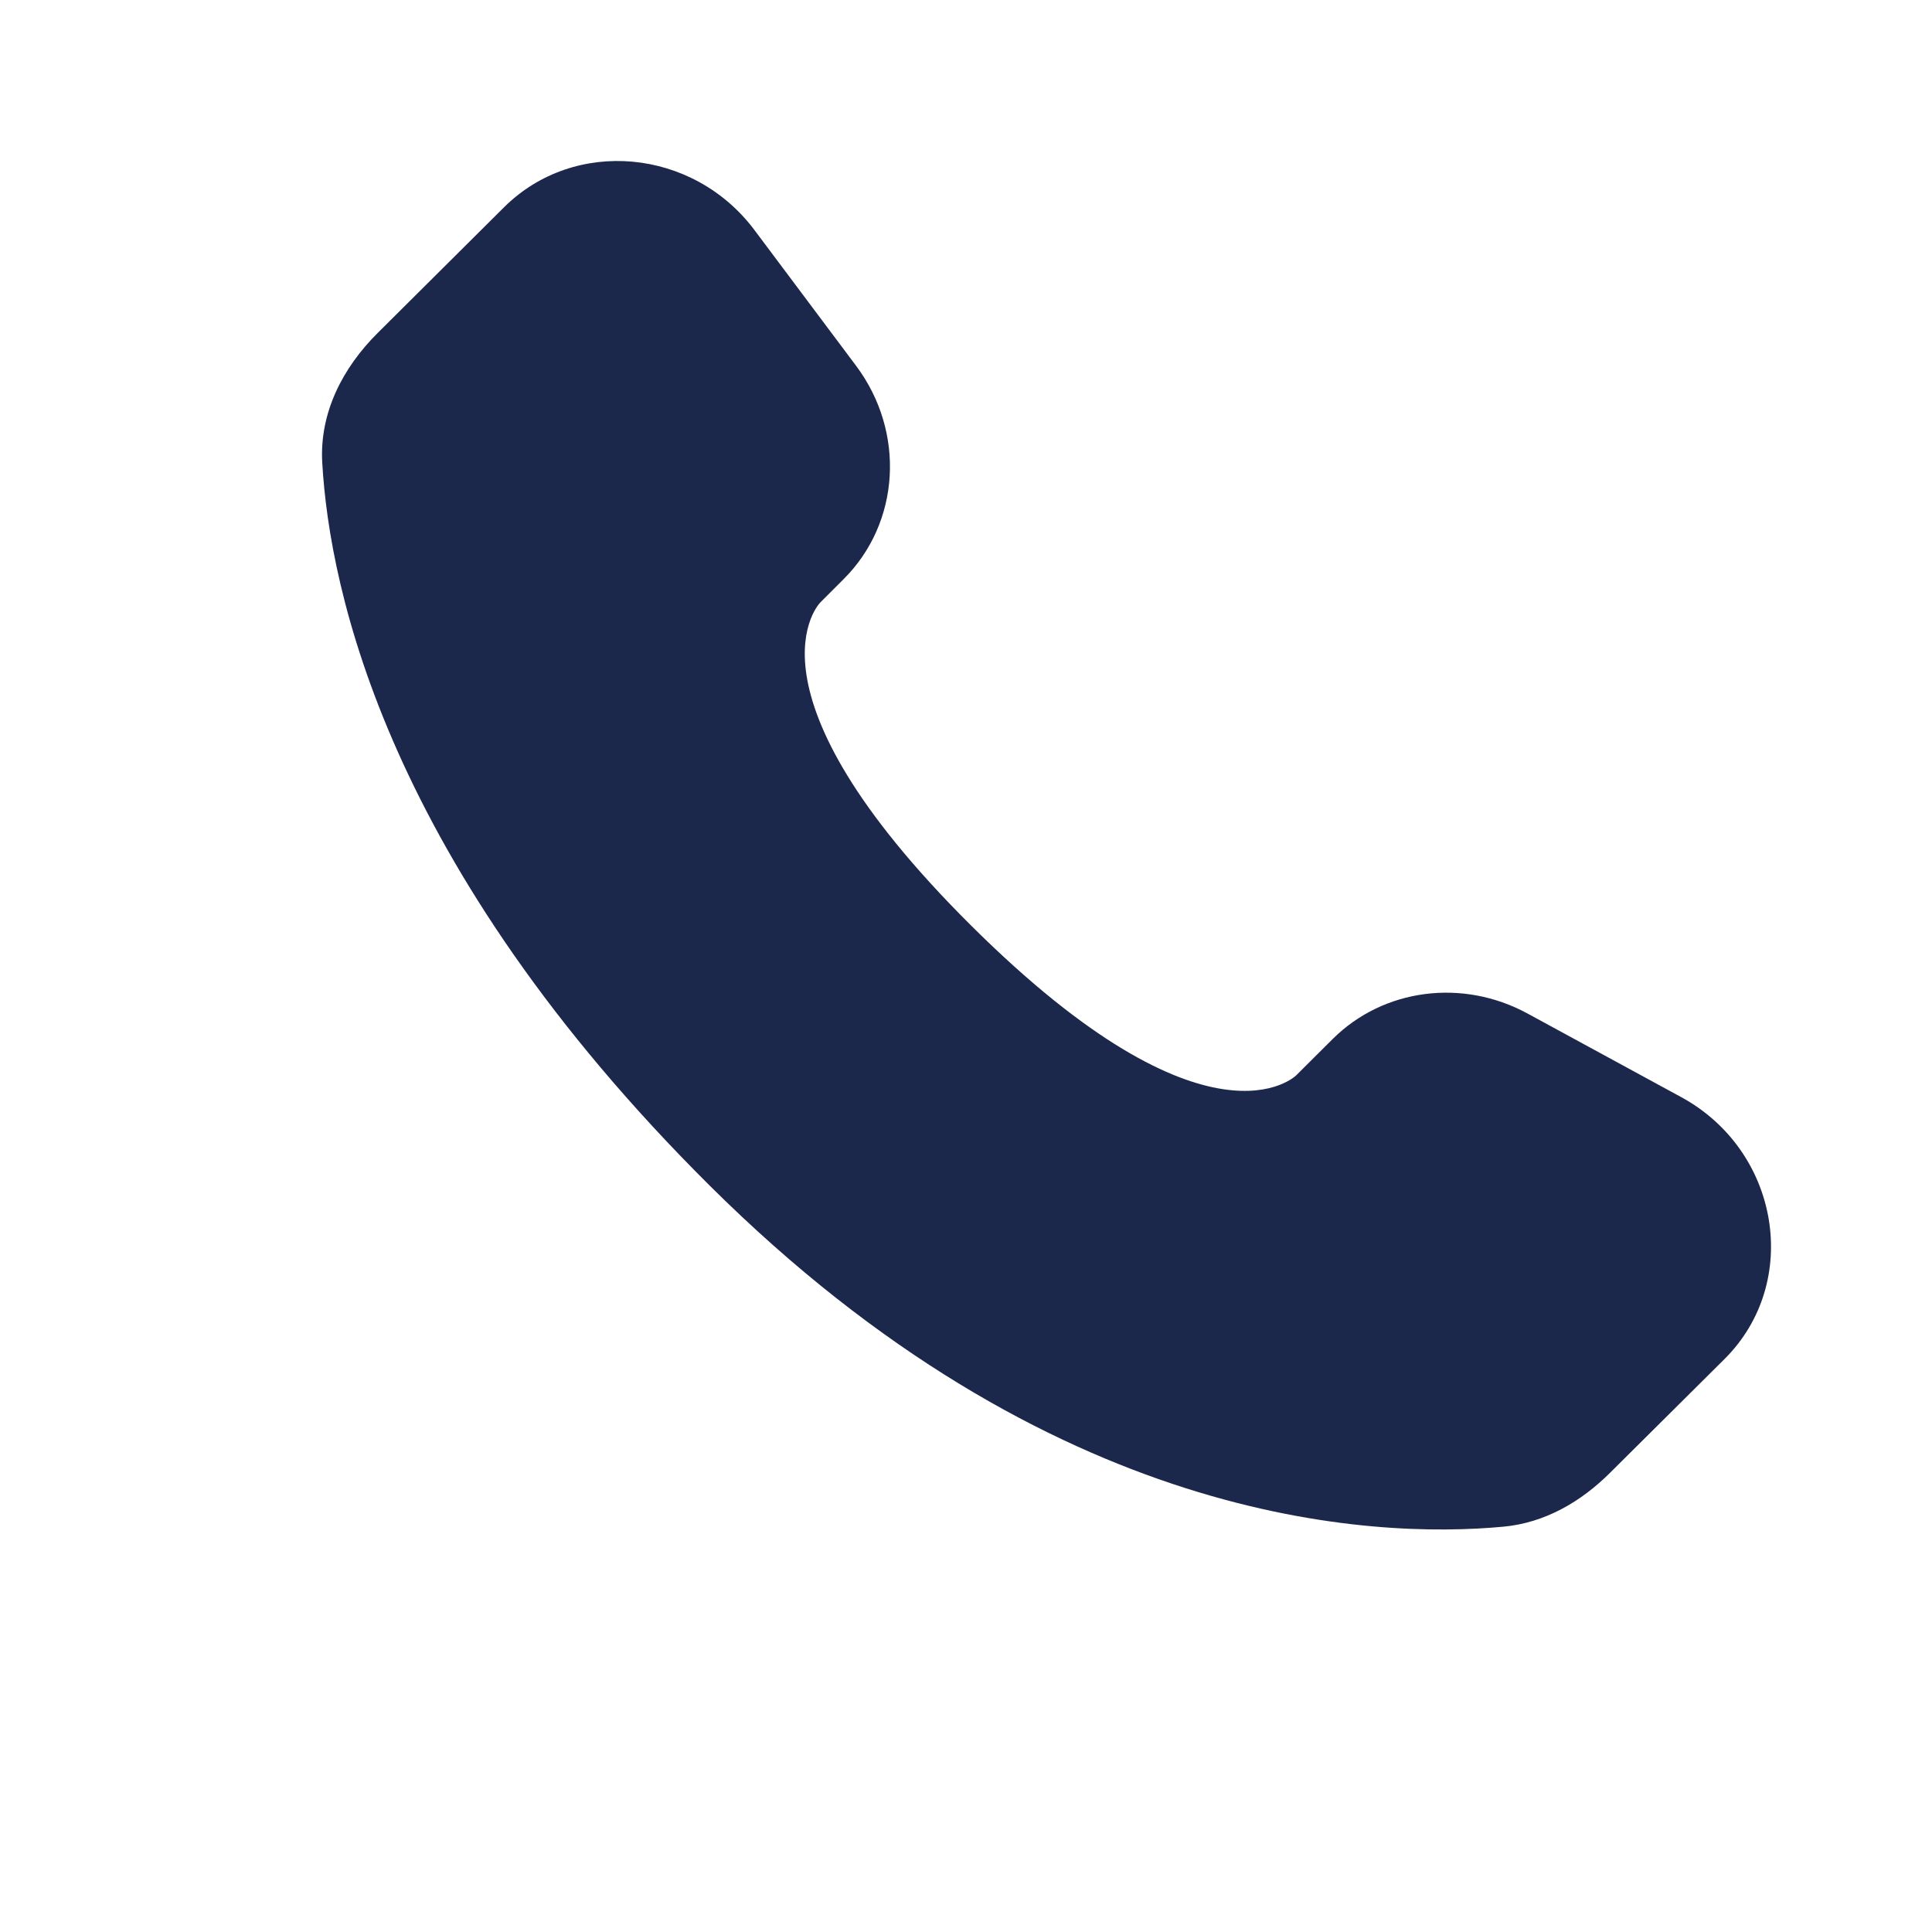
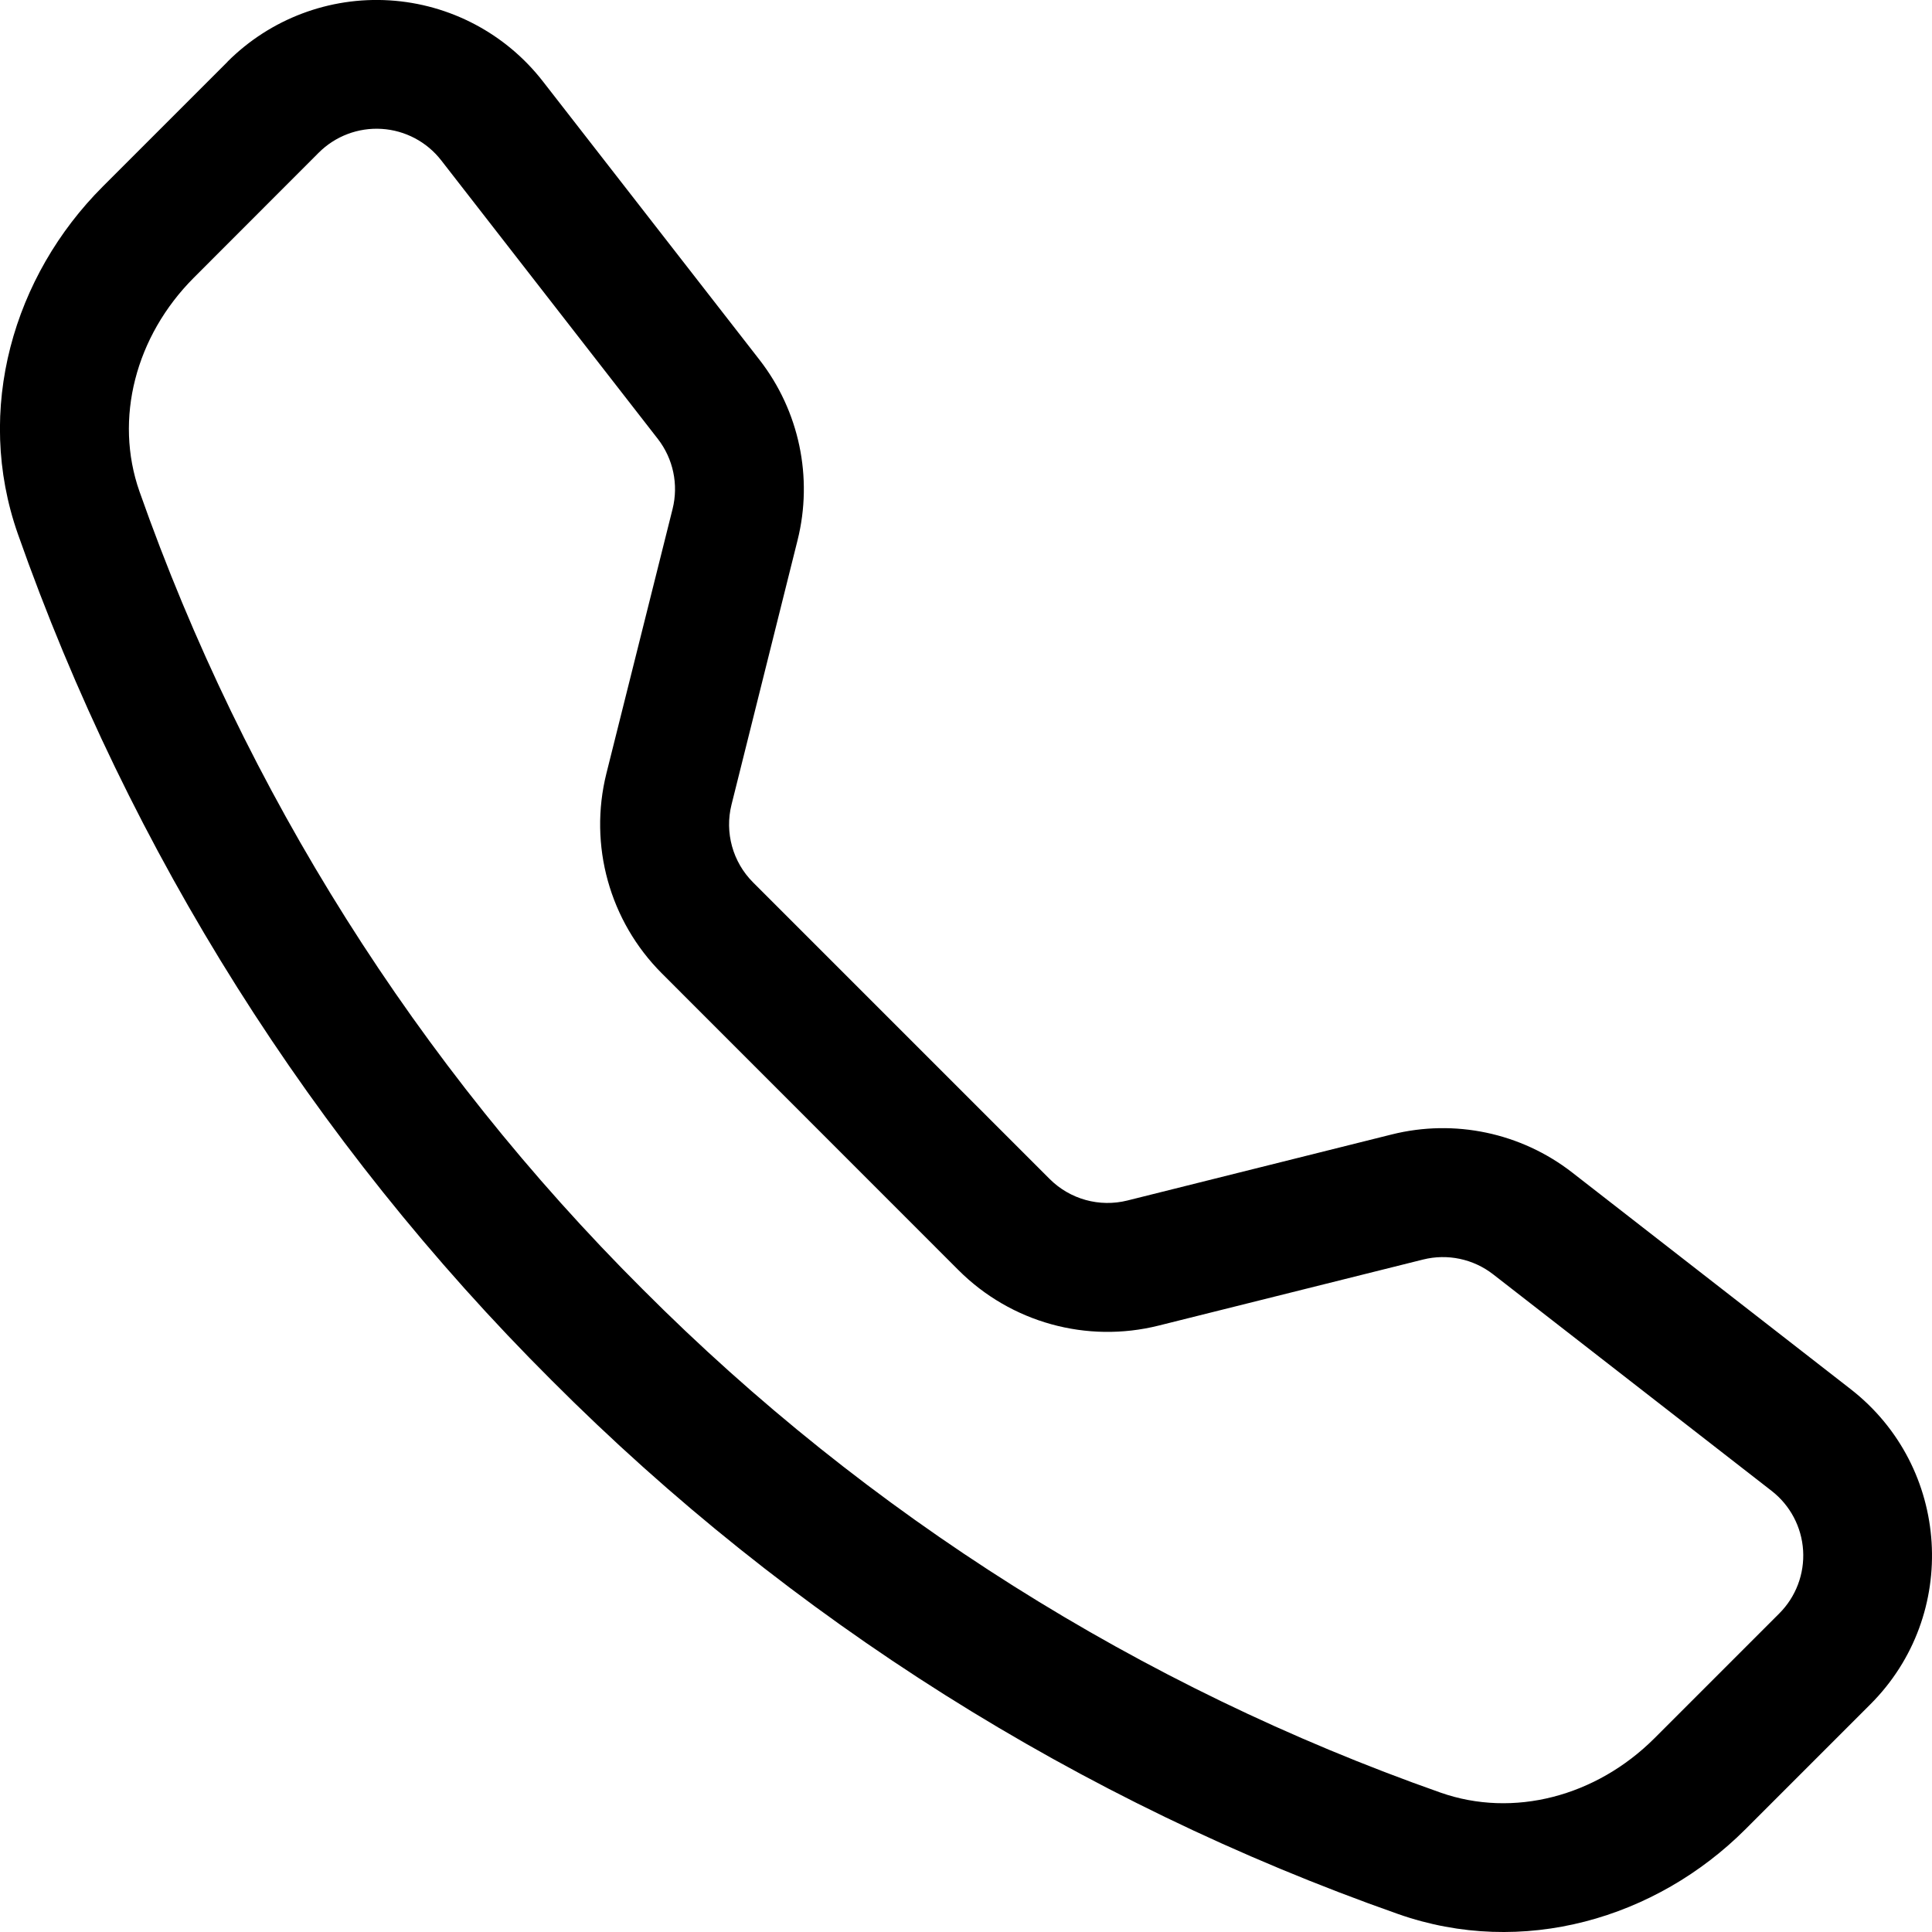
- <svg xmlns="http://www.w3.org/2000/svg" width="800px" height="800px" viewBox="0 0 24 24" fill="none">
-   <path d="M16.556 12.906L16.101 13.359C16.101 13.359 15.018 14.435 12.063 11.497C9.108 8.559 10.191 7.483 10.191 7.483L10.477 7.197C11.184 6.495 11.251 5.367 10.634 4.543L9.373 2.859C8.61 1.84 7.136 1.705 6.261 2.575L4.692 4.136C4.258 4.567 3.968 5.126 4.003 5.746C4.093 7.332 4.811 10.745 8.815 14.727C13.062 18.949 17.047 19.117 18.676 18.965C19.192 18.917 19.64 18.655 20.001 18.295L21.422 16.883C22.381 15.93 22.11 14.295 20.883 13.628L18.973 12.589C18.167 12.152 17.186 12.28 16.556 12.906Z" fill="#1C274C" />
+ <svg xmlns="http://www.w3.org/2000/svg" width="800px" height="800px" viewBox="0 0 16 16" fill="#000000" class="bi bi-telephone">
+   <path d="M3.654 1.328a.678.678 0 0 0-1.015-.063L1.605 2.3c-.483.484-.661 1.169-.45 1.77a17.568 17.568 0 0 0 4.168 6.608 17.569 17.569 0 0 0 6.608 4.168c.601.211 1.286.033 1.77-.45l1.034-1.034a.678.678 0 0 0-.063-1.015l-2.307-1.794a.678.678 0 0 0-.58-.122l-2.19.547a1.745 1.745 0 0 1-1.657-.459L5.482 8.062a1.745 1.745 0 0 1-.46-1.657l.548-2.19a.678.678 0 0 0-.122-.58L3.654 1.328zM1.884.511a1.745 1.745 0 0 1 2.612.163L6.29 2.98c.329.423.445.974.315 1.494l-.547 2.19a.678.678 0 0 0 .178.643l2.457 2.457a.678.678 0 0 0 .644.178l2.189-.547a1.745 1.745 0 0 1 1.494.315l2.306 1.794c.829.645.905 1.87.163 2.611l-1.034 1.034c-.74.74-1.846 1.065-2.877.702a18.634 18.634 0 0 1-7.01-4.42 18.634 18.634 0 0 1-4.42-7.009c-.362-1.03-.037-2.137.703-2.877L1.885.511z" />
</svg>
